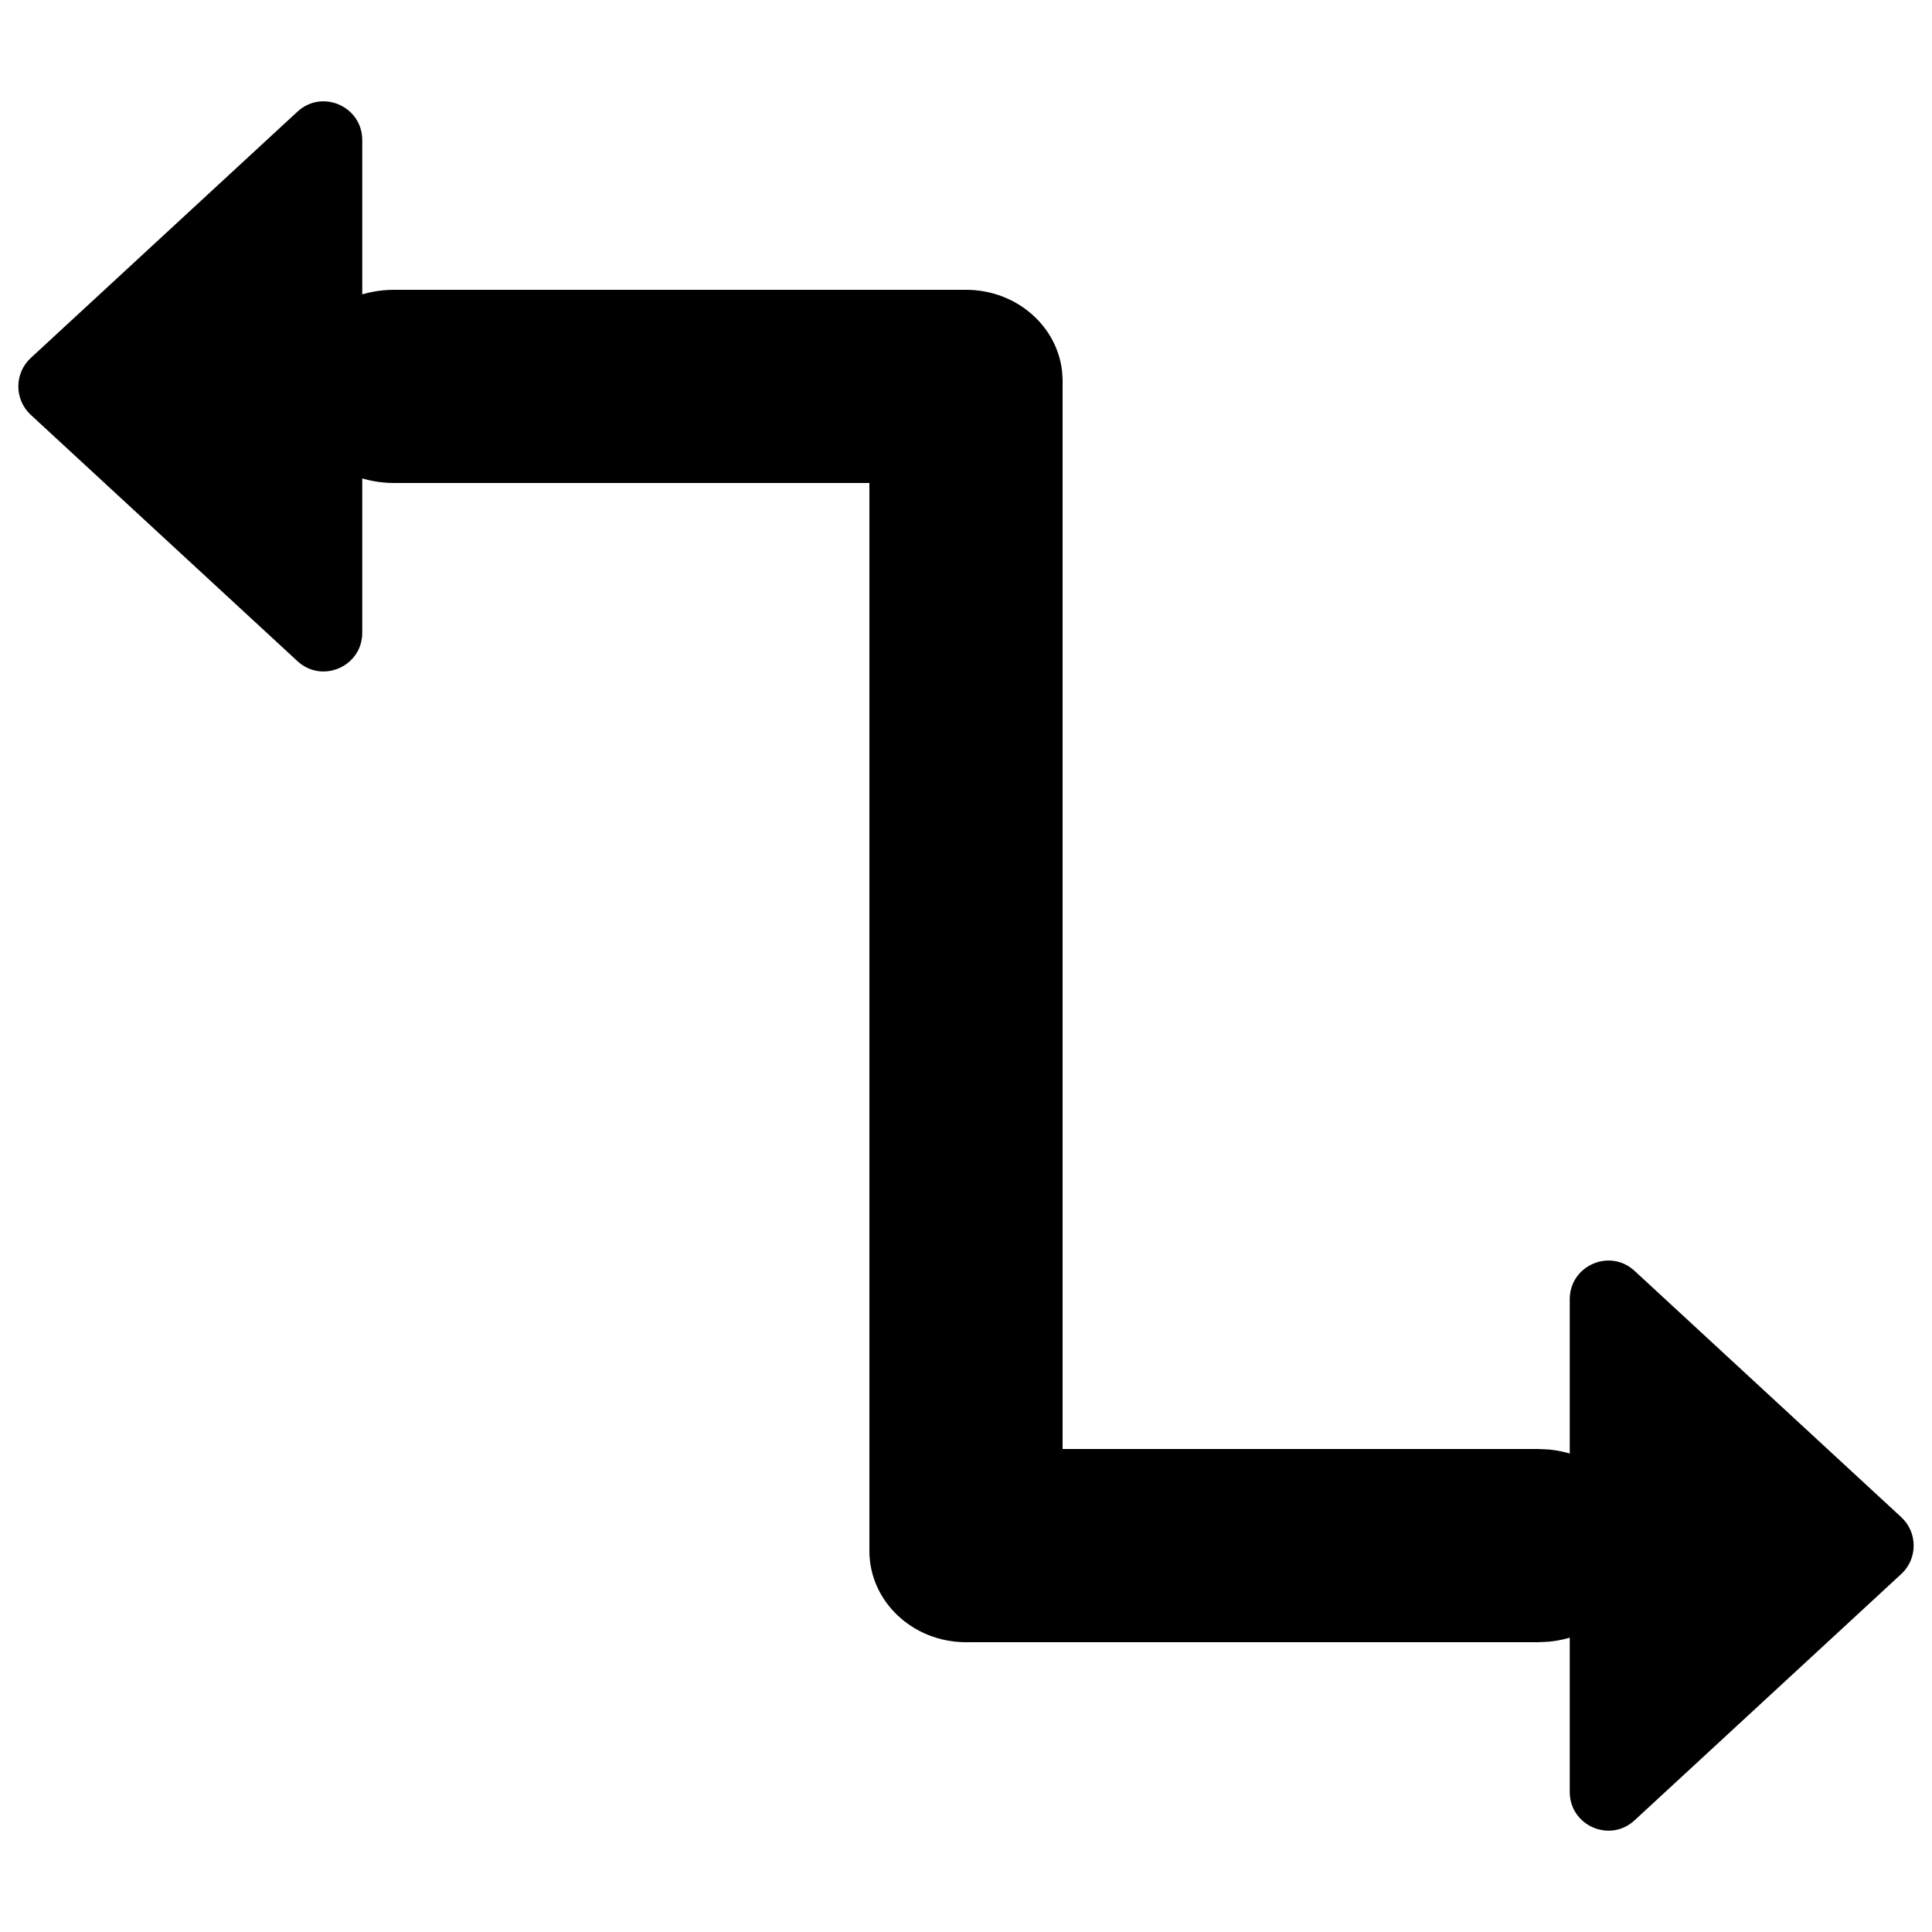
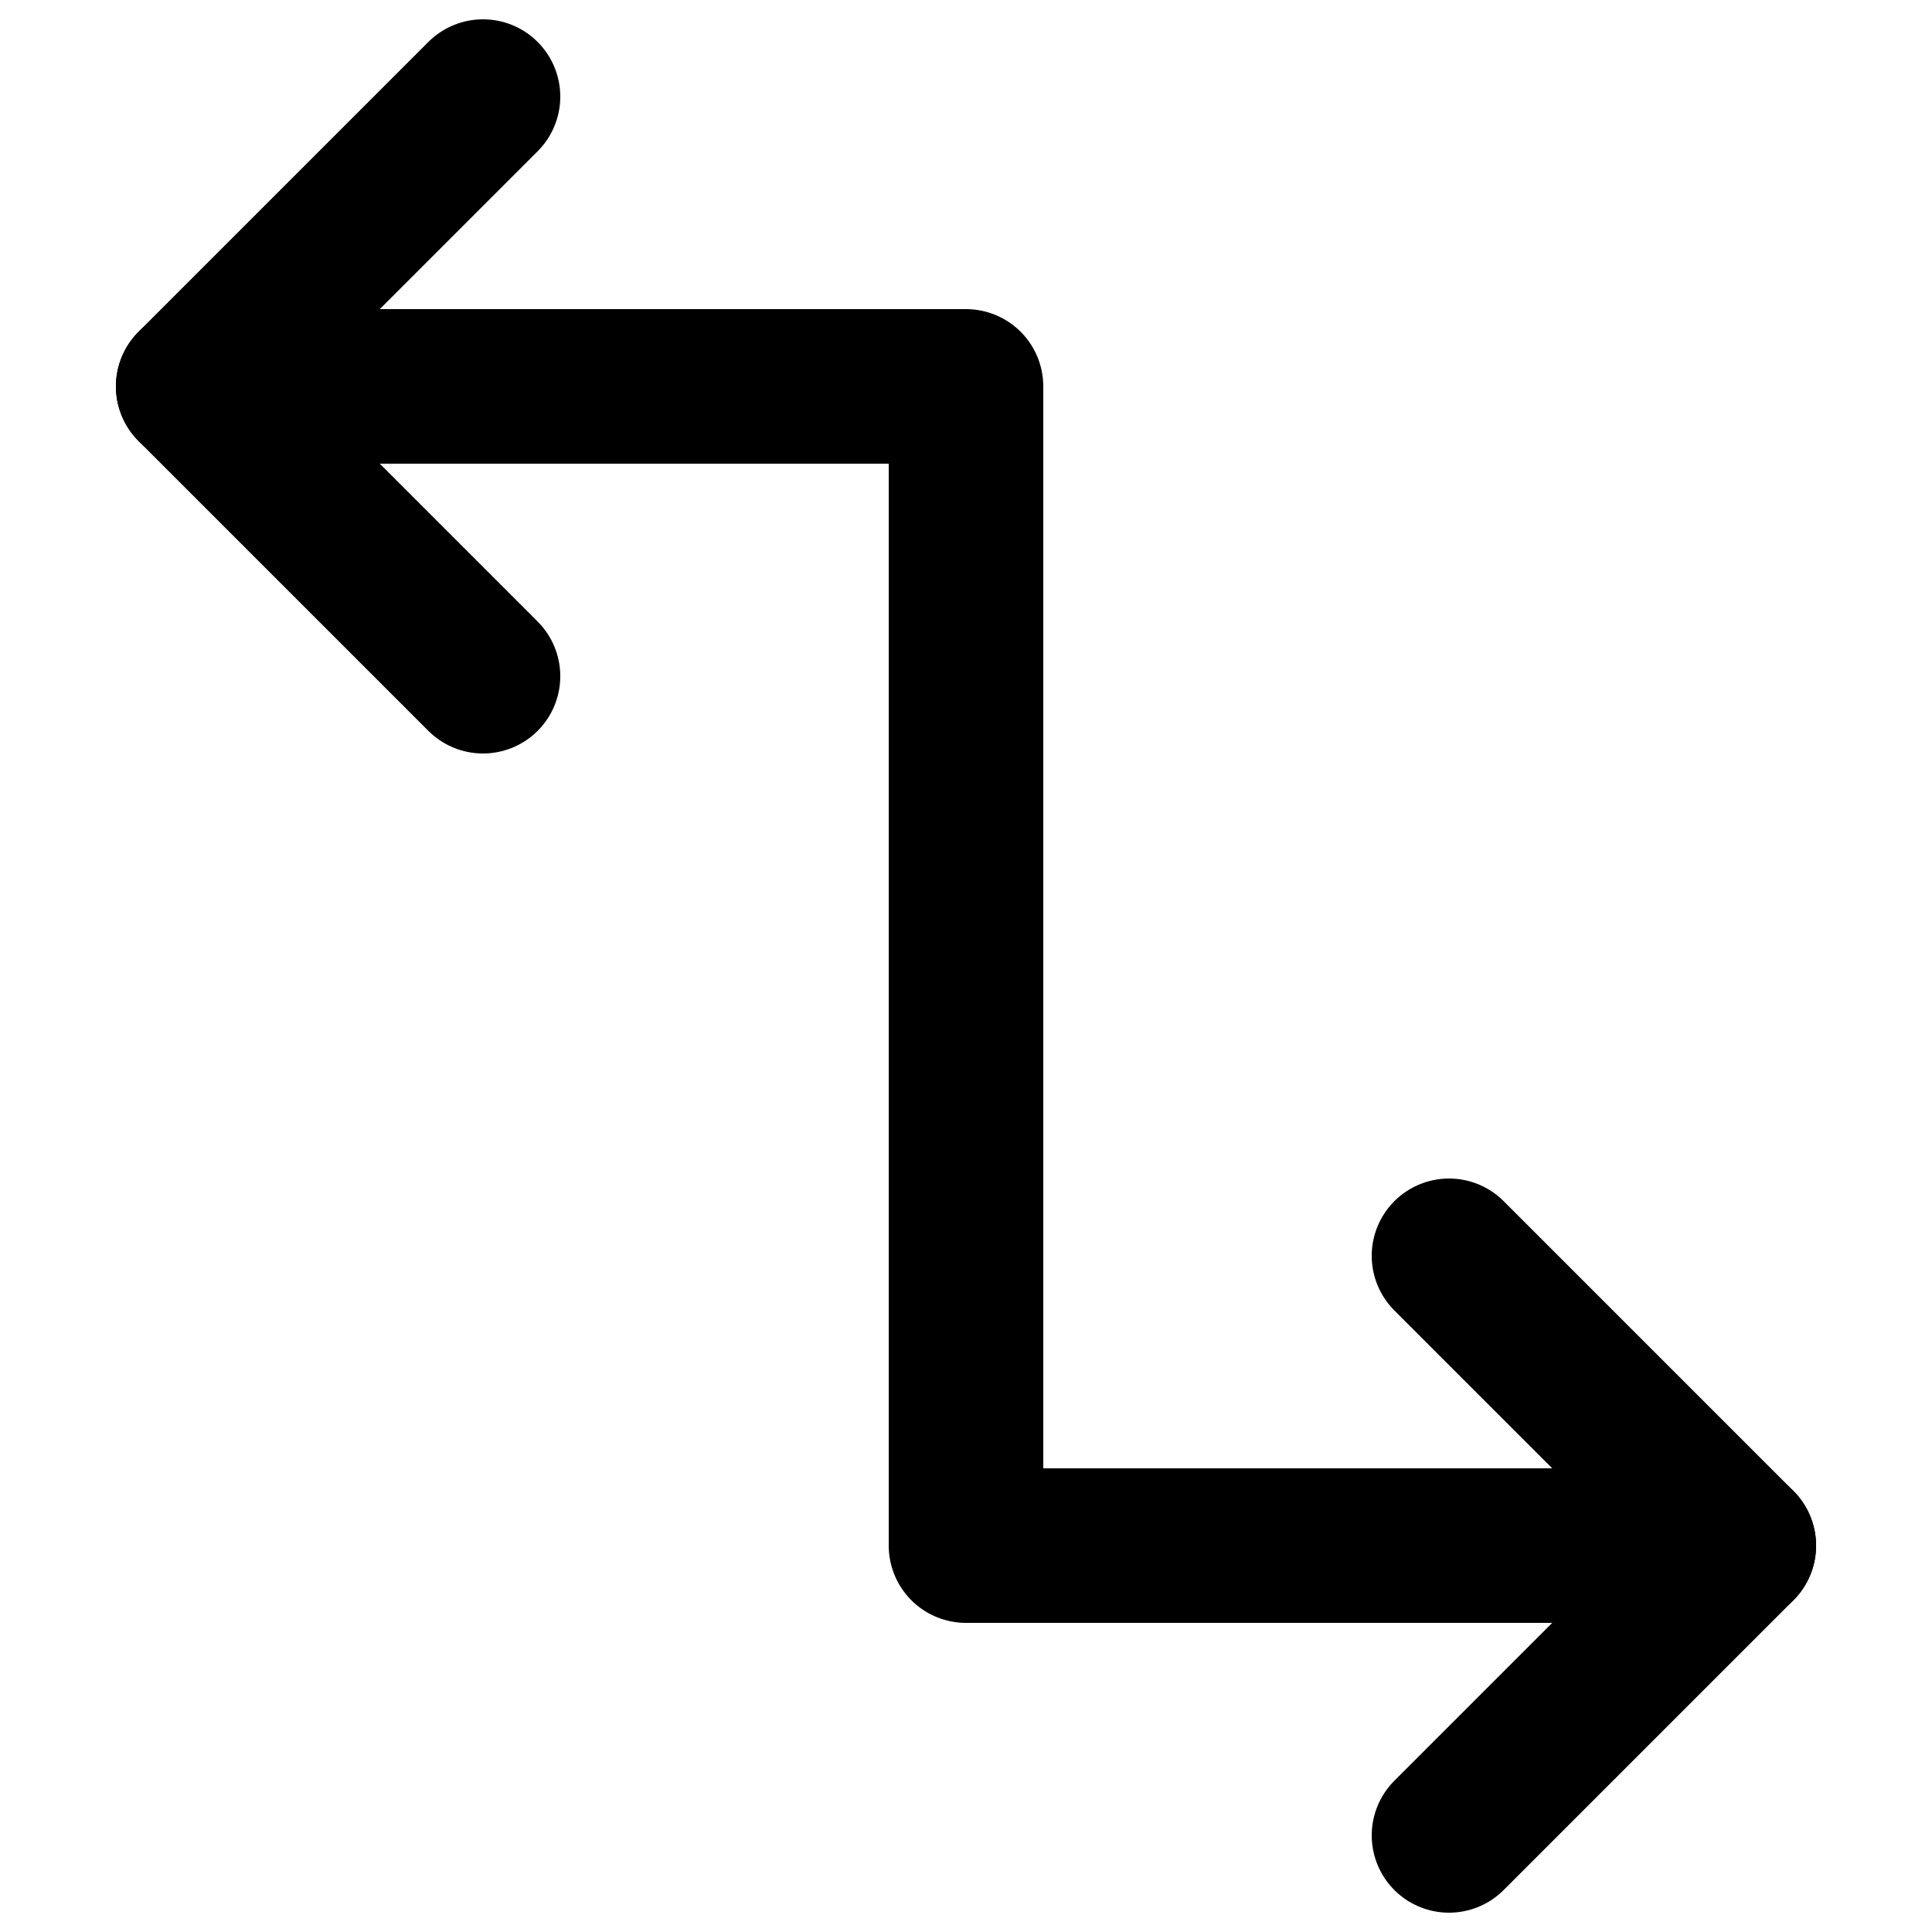
<svg xmlns="http://www.w3.org/2000/svg" width="20" height="20" viewBox="0 0 20 20" fill="none">
-   <path d="M11 3.943L10.995 3.847C10.944 3.371 10.518 3 10 3C9.482 3 9.056 3.371 9.005 3.847L9 3.943V16.056C9 16.577 9.448 17 10 17C10.552 17 11 16.577 11 16.056V3.943Z" fill="black" />
-   <path d="M15.922 17L16.032 16.995C16.576 16.944 17 16.518 17 16C17 15.482 16.576 15.056 16.032 15.005L15.922 15H10.079C9.483 15 9 15.448 9 16C9 16.552 9.483 17 10.079 17H15.922Z" fill="black" />
-   <path d="M9.922 5L10.032 4.995C10.576 4.944 11 4.518 11 4C11 3.482 10.576 3.056 10.032 3.005L9.922 3L4.079 3C3.483 3 3 3.448 3 4C3 4.552 3.483 5 4.079 5L9.922 5Z" fill="black" />
-   <path d="M19.682 16.294C19.853 16.136 19.853 15.864 19.682 15.706L16.921 13.156C16.665 12.919 16.25 13.101 16.25 13.45V18.55C16.25 18.899 16.665 19.081 16.921 18.844L19.682 16.294Z" fill="black" />
-   <path d="M0.318 4.294C0.147 4.135 0.147 3.865 0.318 3.706L3.079 1.156C3.335 0.919 3.75 1.101 3.75 1.45V6.55C3.75 6.899 3.335 7.081 3.079 6.844L0.318 4.294Z" fill="black" />
+   <path d="M2 4H10V16H18" stroke="black" stroke-width="1.6" stroke-linecap="round" stroke-linejoin="round" />
+   <path d="M5 1L2 4L5 7" stroke="black" stroke-width="1.6" stroke-linecap="round" stroke-linejoin="round" />
+   <path d="M15 13L18 16L15 19" stroke="black" stroke-width="1.6" stroke-linecap="round" stroke-linejoin="round" />
</svg>
